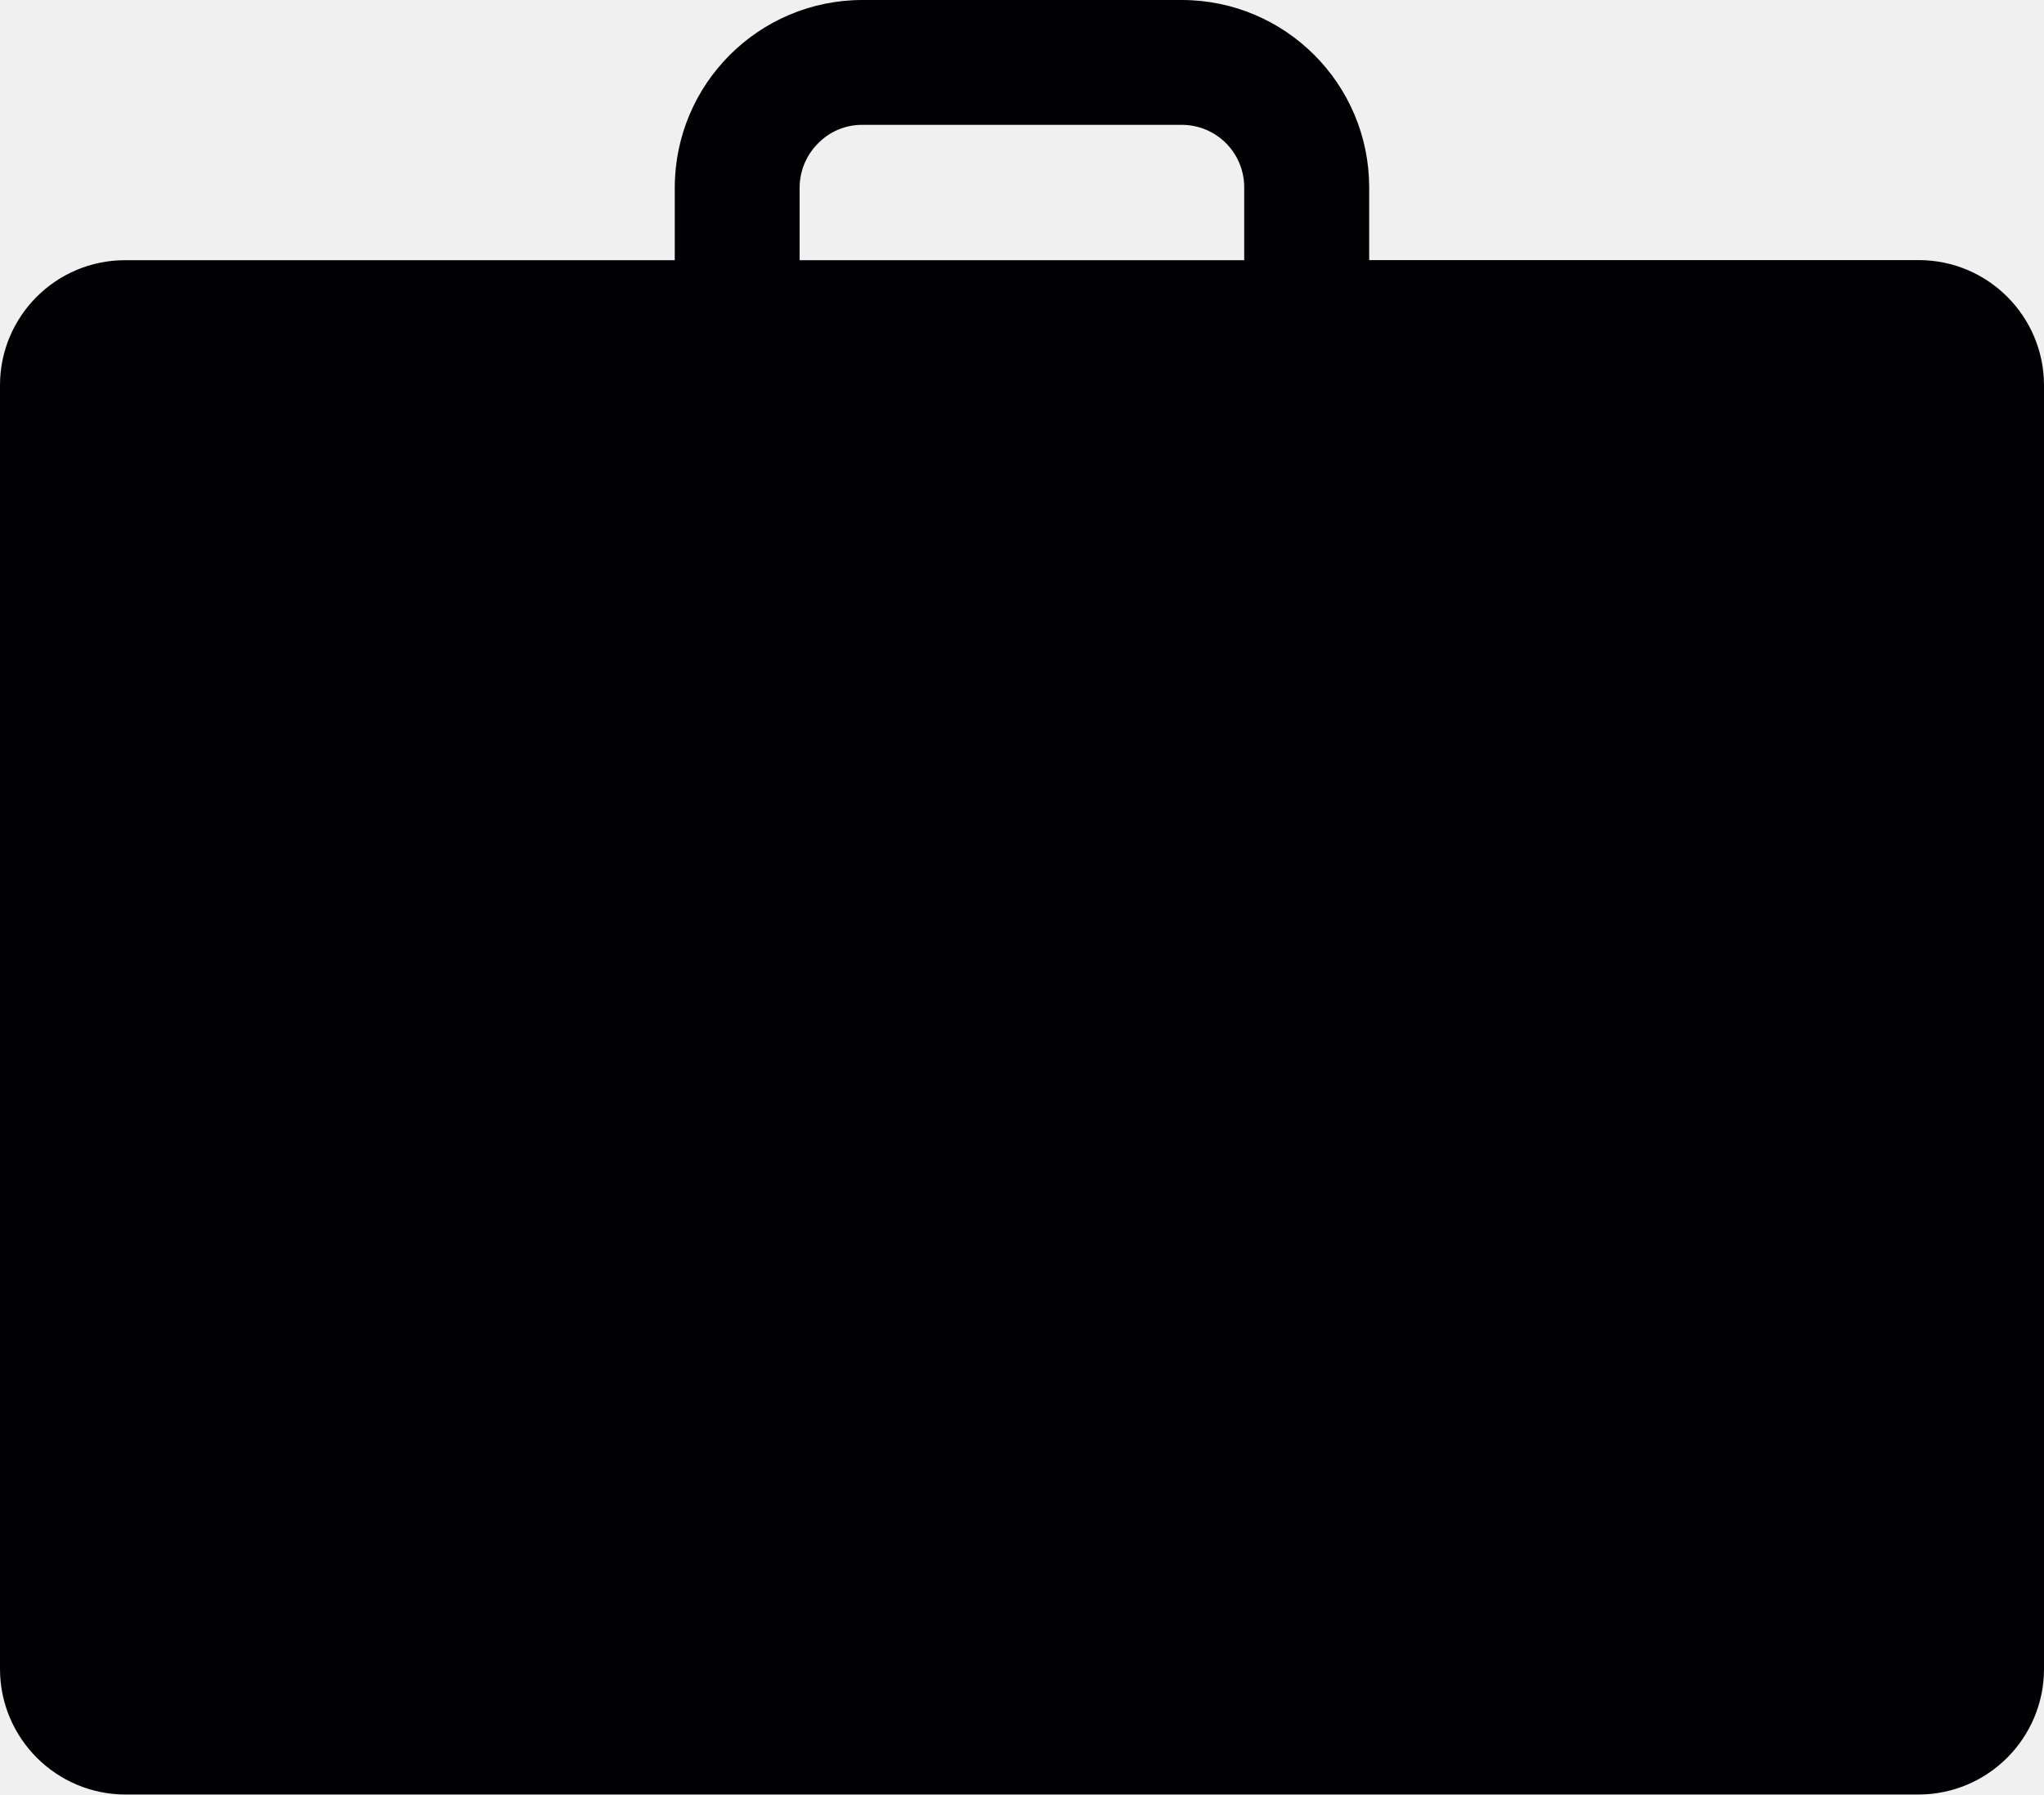
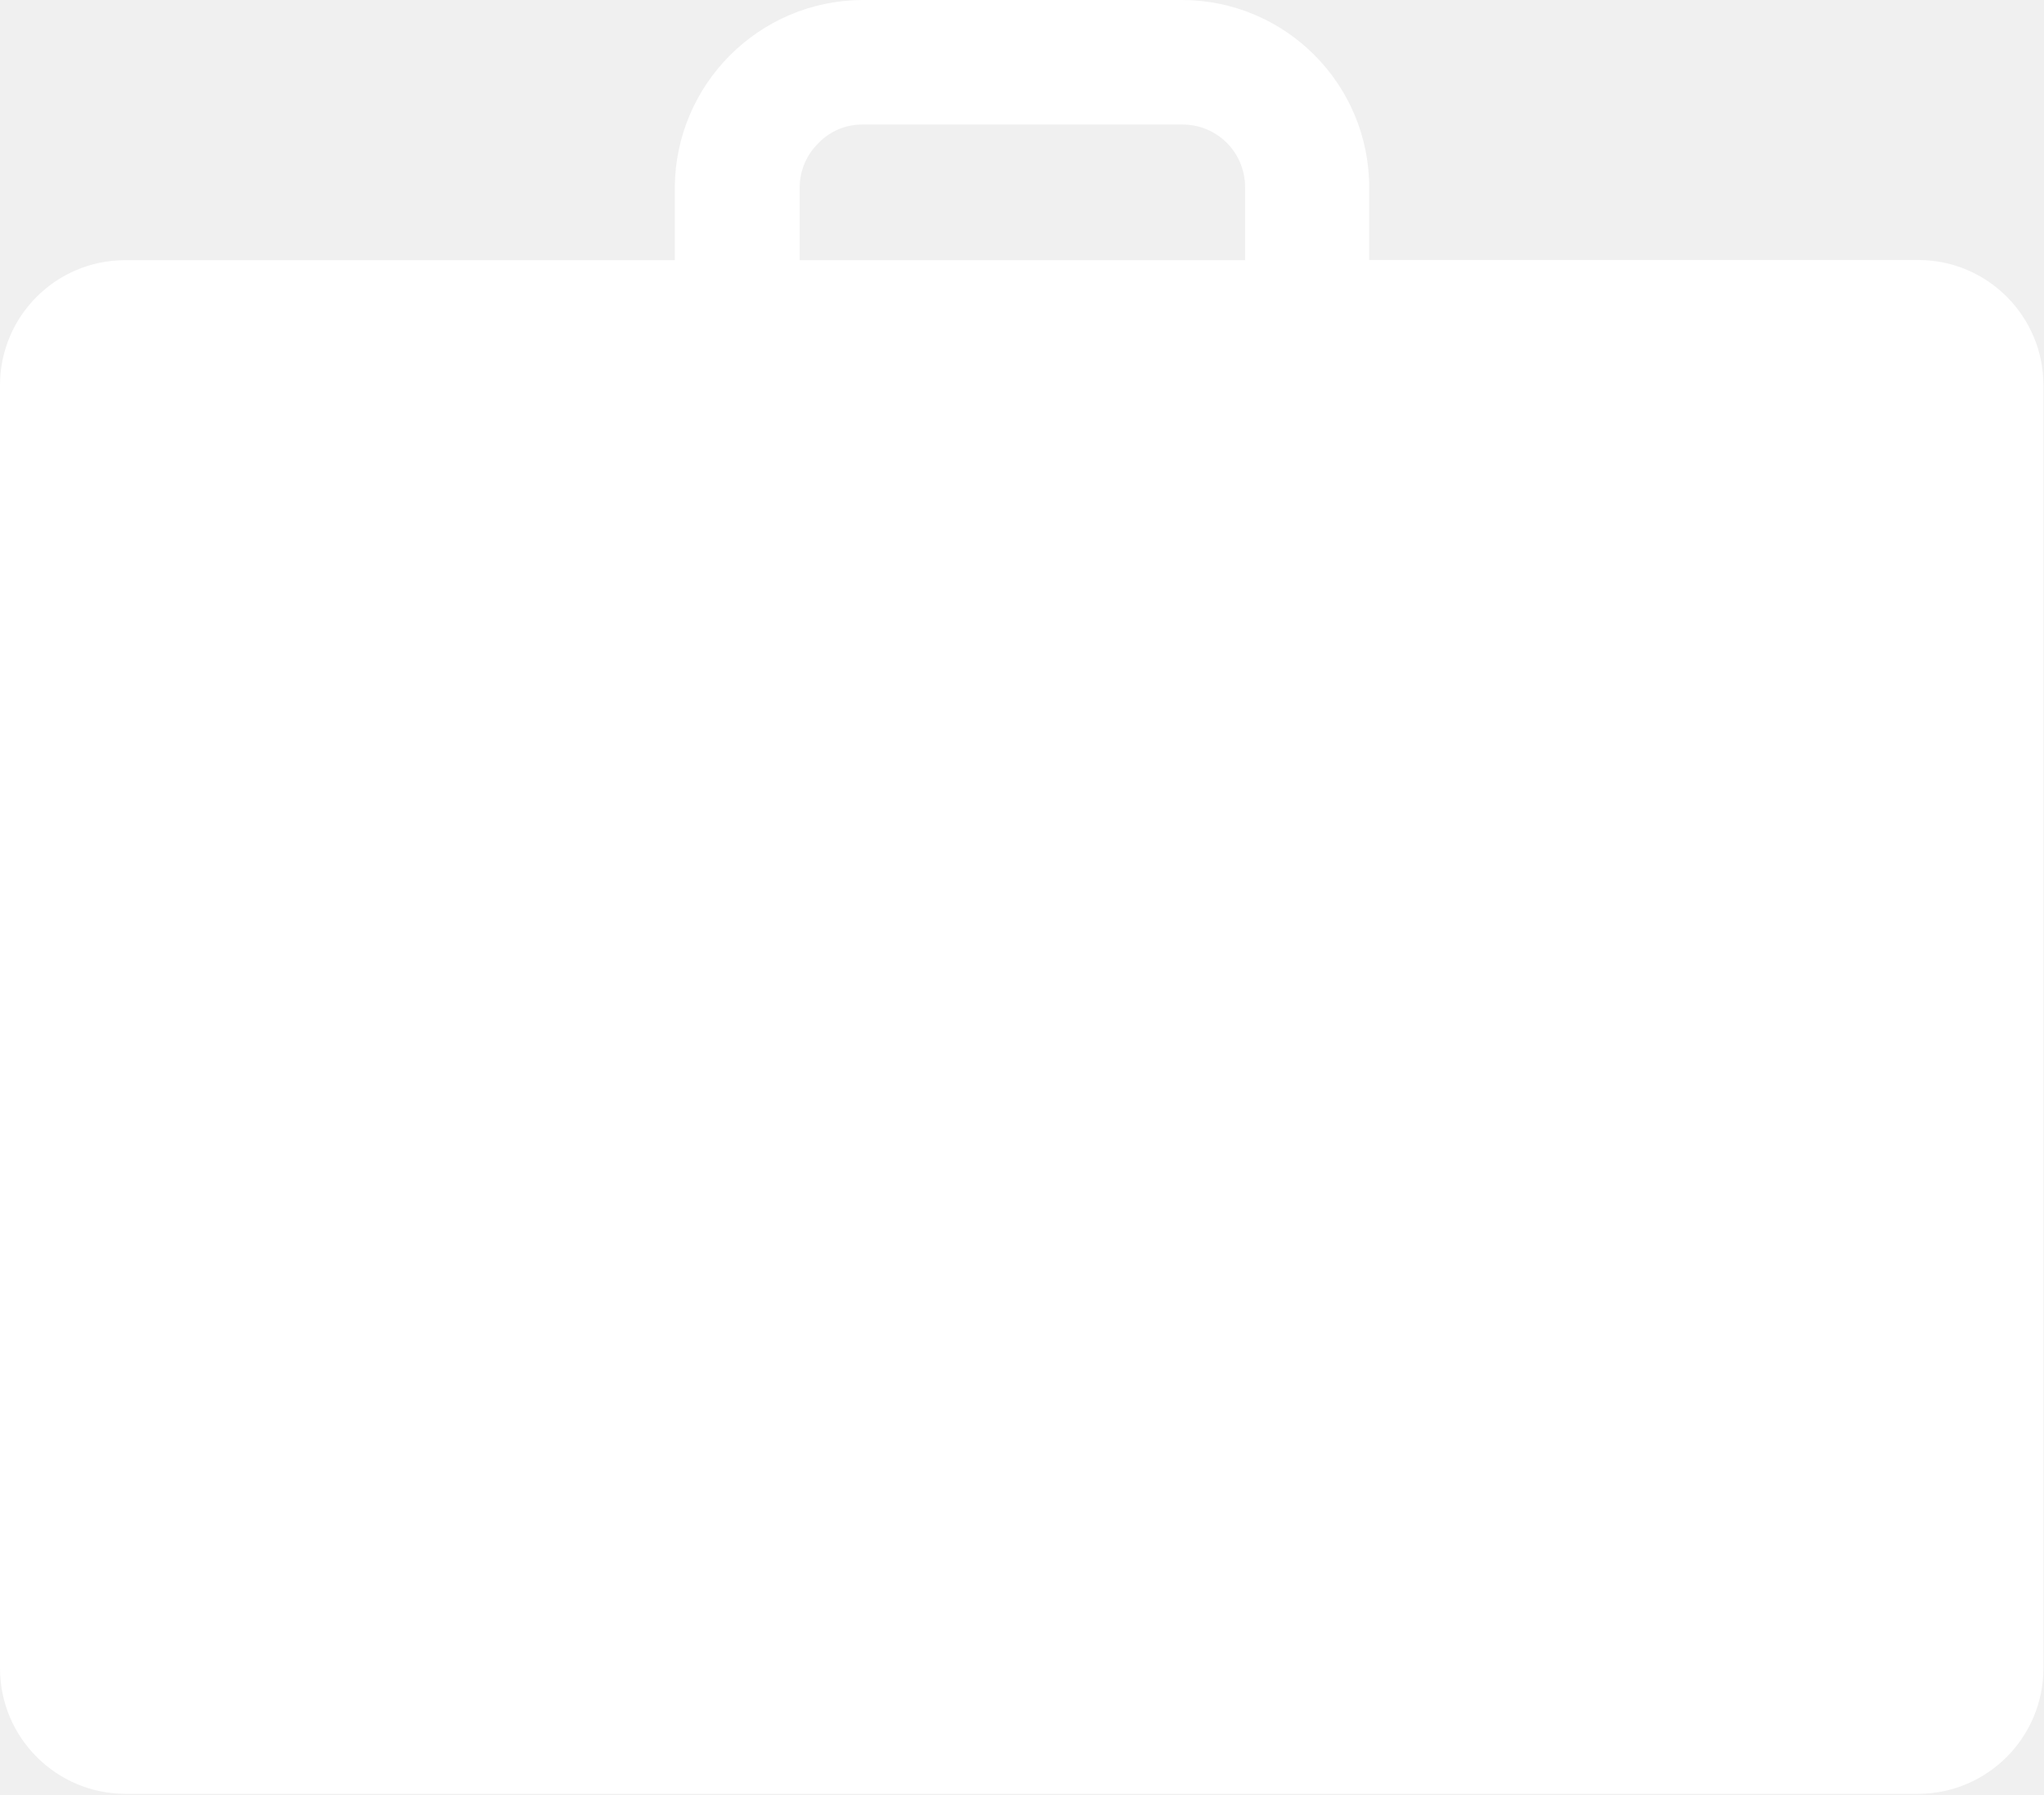
- <svg xmlns="http://www.w3.org/2000/svg" viewBox="0 0 397.1 348.56">
+ <svg xmlns="http://www.w3.org/2000/svg" viewBox="0 0 108.35 95.11">
  <defs>
-     <style>.cls-1{fill:#010002;}</style>
+     <style>.cls-1{fill:#fff;}</style>
  </defs>
  <g id="Layer_2" data-name="Layer 2">
    <g id="Capa_1" data-name="Capa 1">
-       <path class="cls-1" d="M372.83,50.52H266V36.39A36.43,36.43,0,0,0,229.62,0H167.5a36.48,36.48,0,0,0-36.41,36.39V50.54H24.27A24.3,24.3,0,0,0,0,74.79V324.15a24.41,24.41,0,0,0,24.41,24.41H372.68a24.41,24.41,0,0,0,24.42-24.41V74.79A24.35,24.35,0,0,0,372.83,50.52ZM158.93,27.85a11.87,11.87,0,0,1,8.55-3.6H229.6a12.12,12.12,0,0,1,12.12,12.14V50.54H155.35V36.39h0A12.15,12.15,0,0,1,158.93,27.85Z" />
+       <path class="cls-1" d="M101.73,13.78H72.58V9.93A9.94,9.94,0,0,0,62.65,0H45.7a10,10,0,0,0-9.93,9.93v3.86H6.62A6.63,6.63,0,0,0,0,20.41v68a6.66,6.66,0,0,0,6.66,6.66h95a6.66,6.66,0,0,0,6.66-6.66v-68A6.64,6.64,0,0,0,101.73,13.78ZM43.37,7.6a3.2,3.2,0,0,1,2.33-1H62.65A3.31,3.31,0,0,1,66,9.93v3.86H42.39V9.93h0A3.29,3.29,0,0,1,43.37,7.6Z" />
    </g>
  </g>
</svg>
